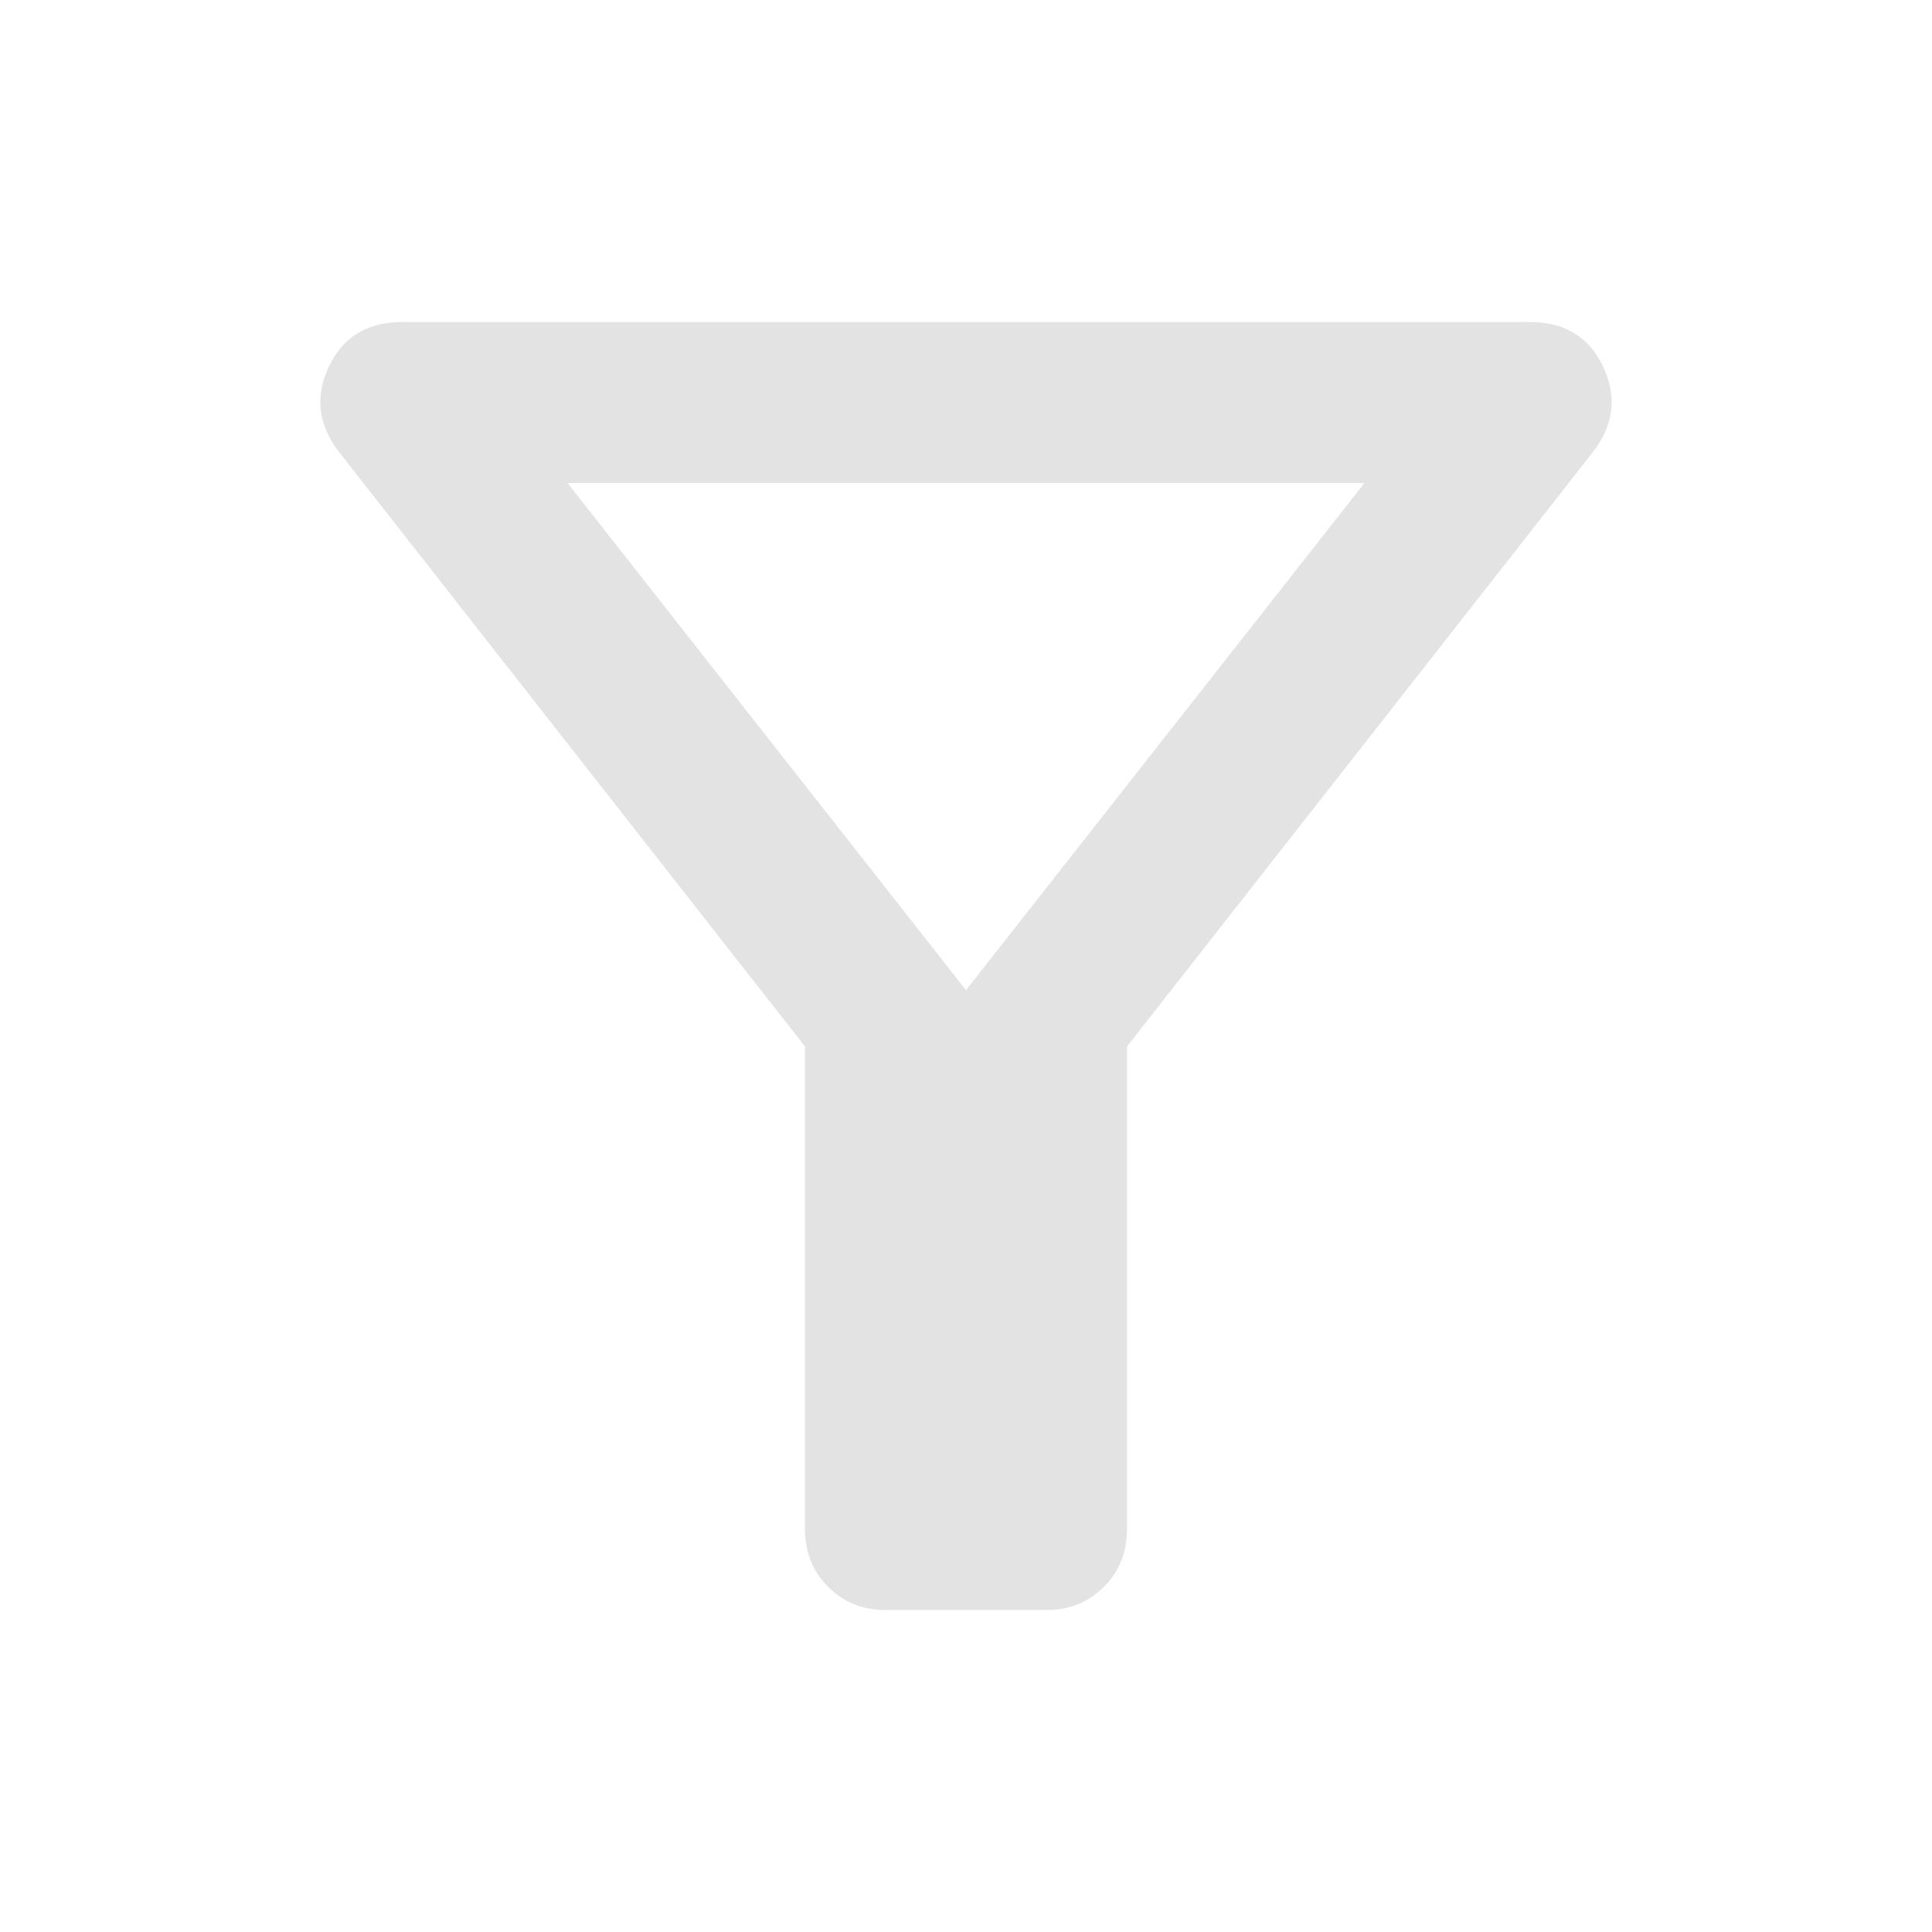
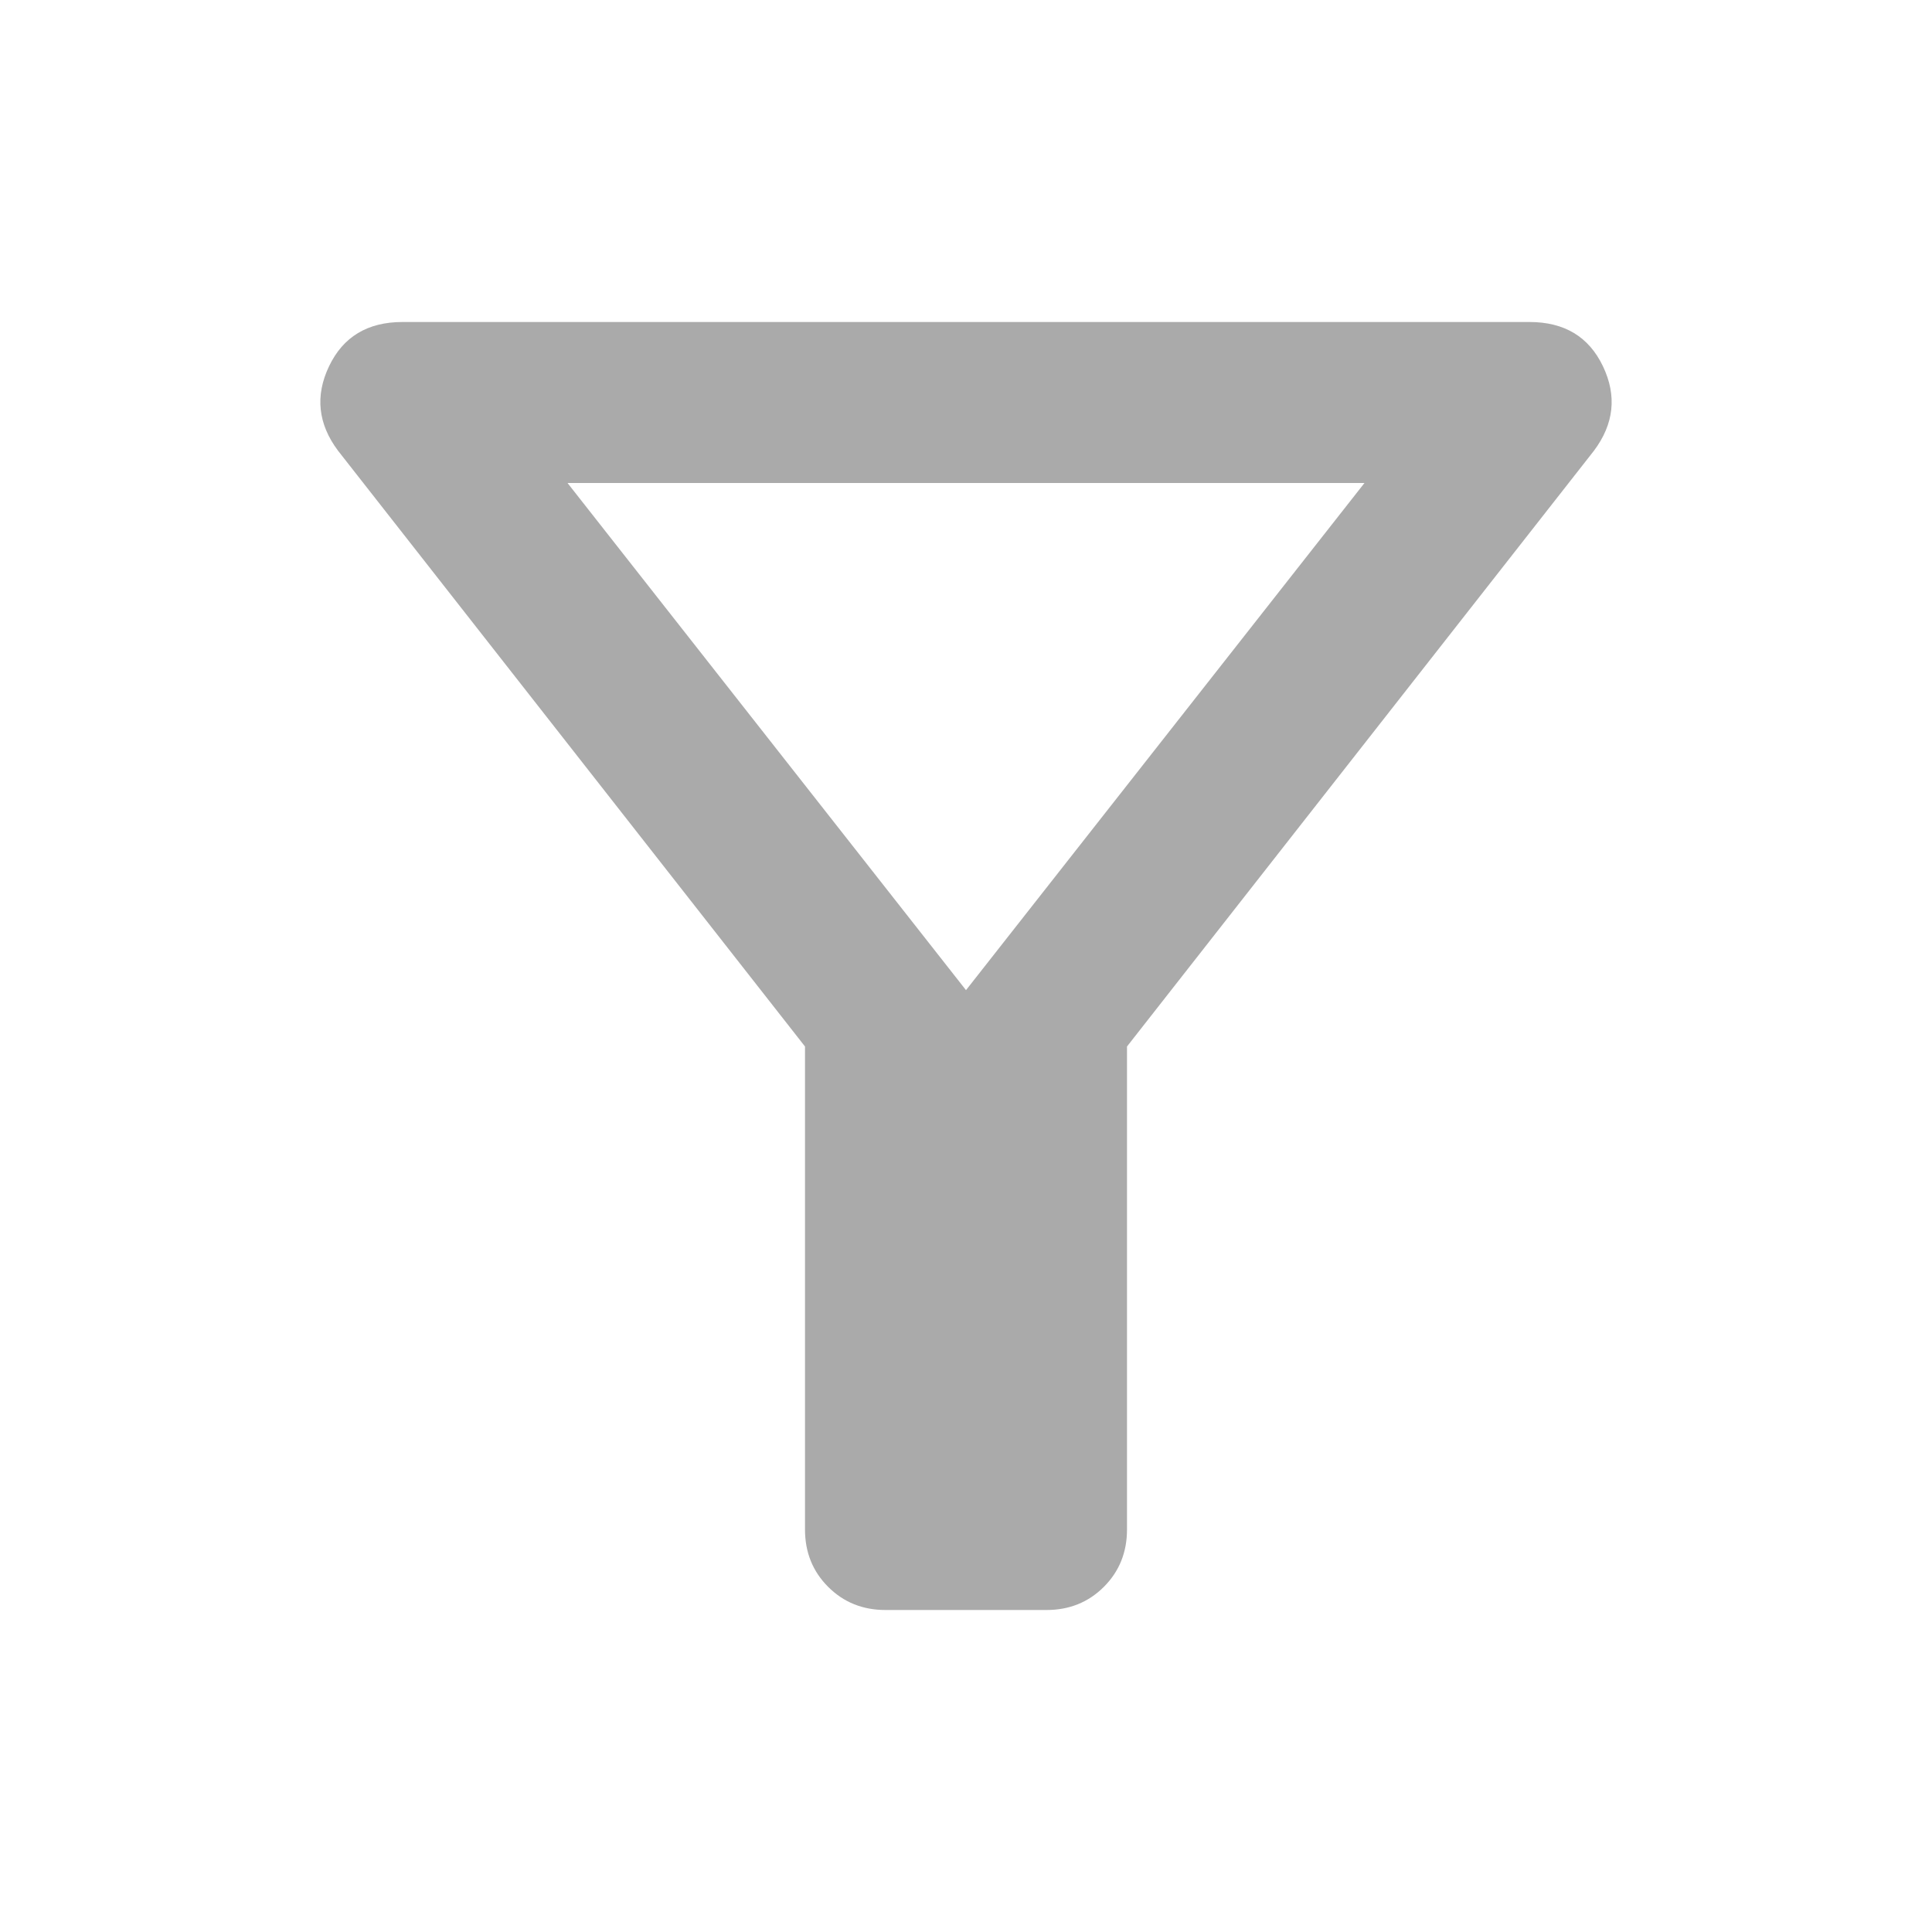
- <svg xmlns="http://www.w3.org/2000/svg" height="24px" viewBox="0 -960 960 960" width="24px" fill="#e3e3e3">
+ <svg xmlns="http://www.w3.org/2000/svg" height="24px" viewBox="0 -960 960 960" width="24px" fill="#aaa">
  <path d="M440-160q-17 0-28.5-11.5T400-200v-240L168-736q-15-20-4.5-42t36.5-22h560q26 0 36.5 22t-4.5 42L560-440v240q0 17-11.5 28.5T520-160h-80Zm40-308 198-252H282l198 252Zm0 0Z" />
</svg>
